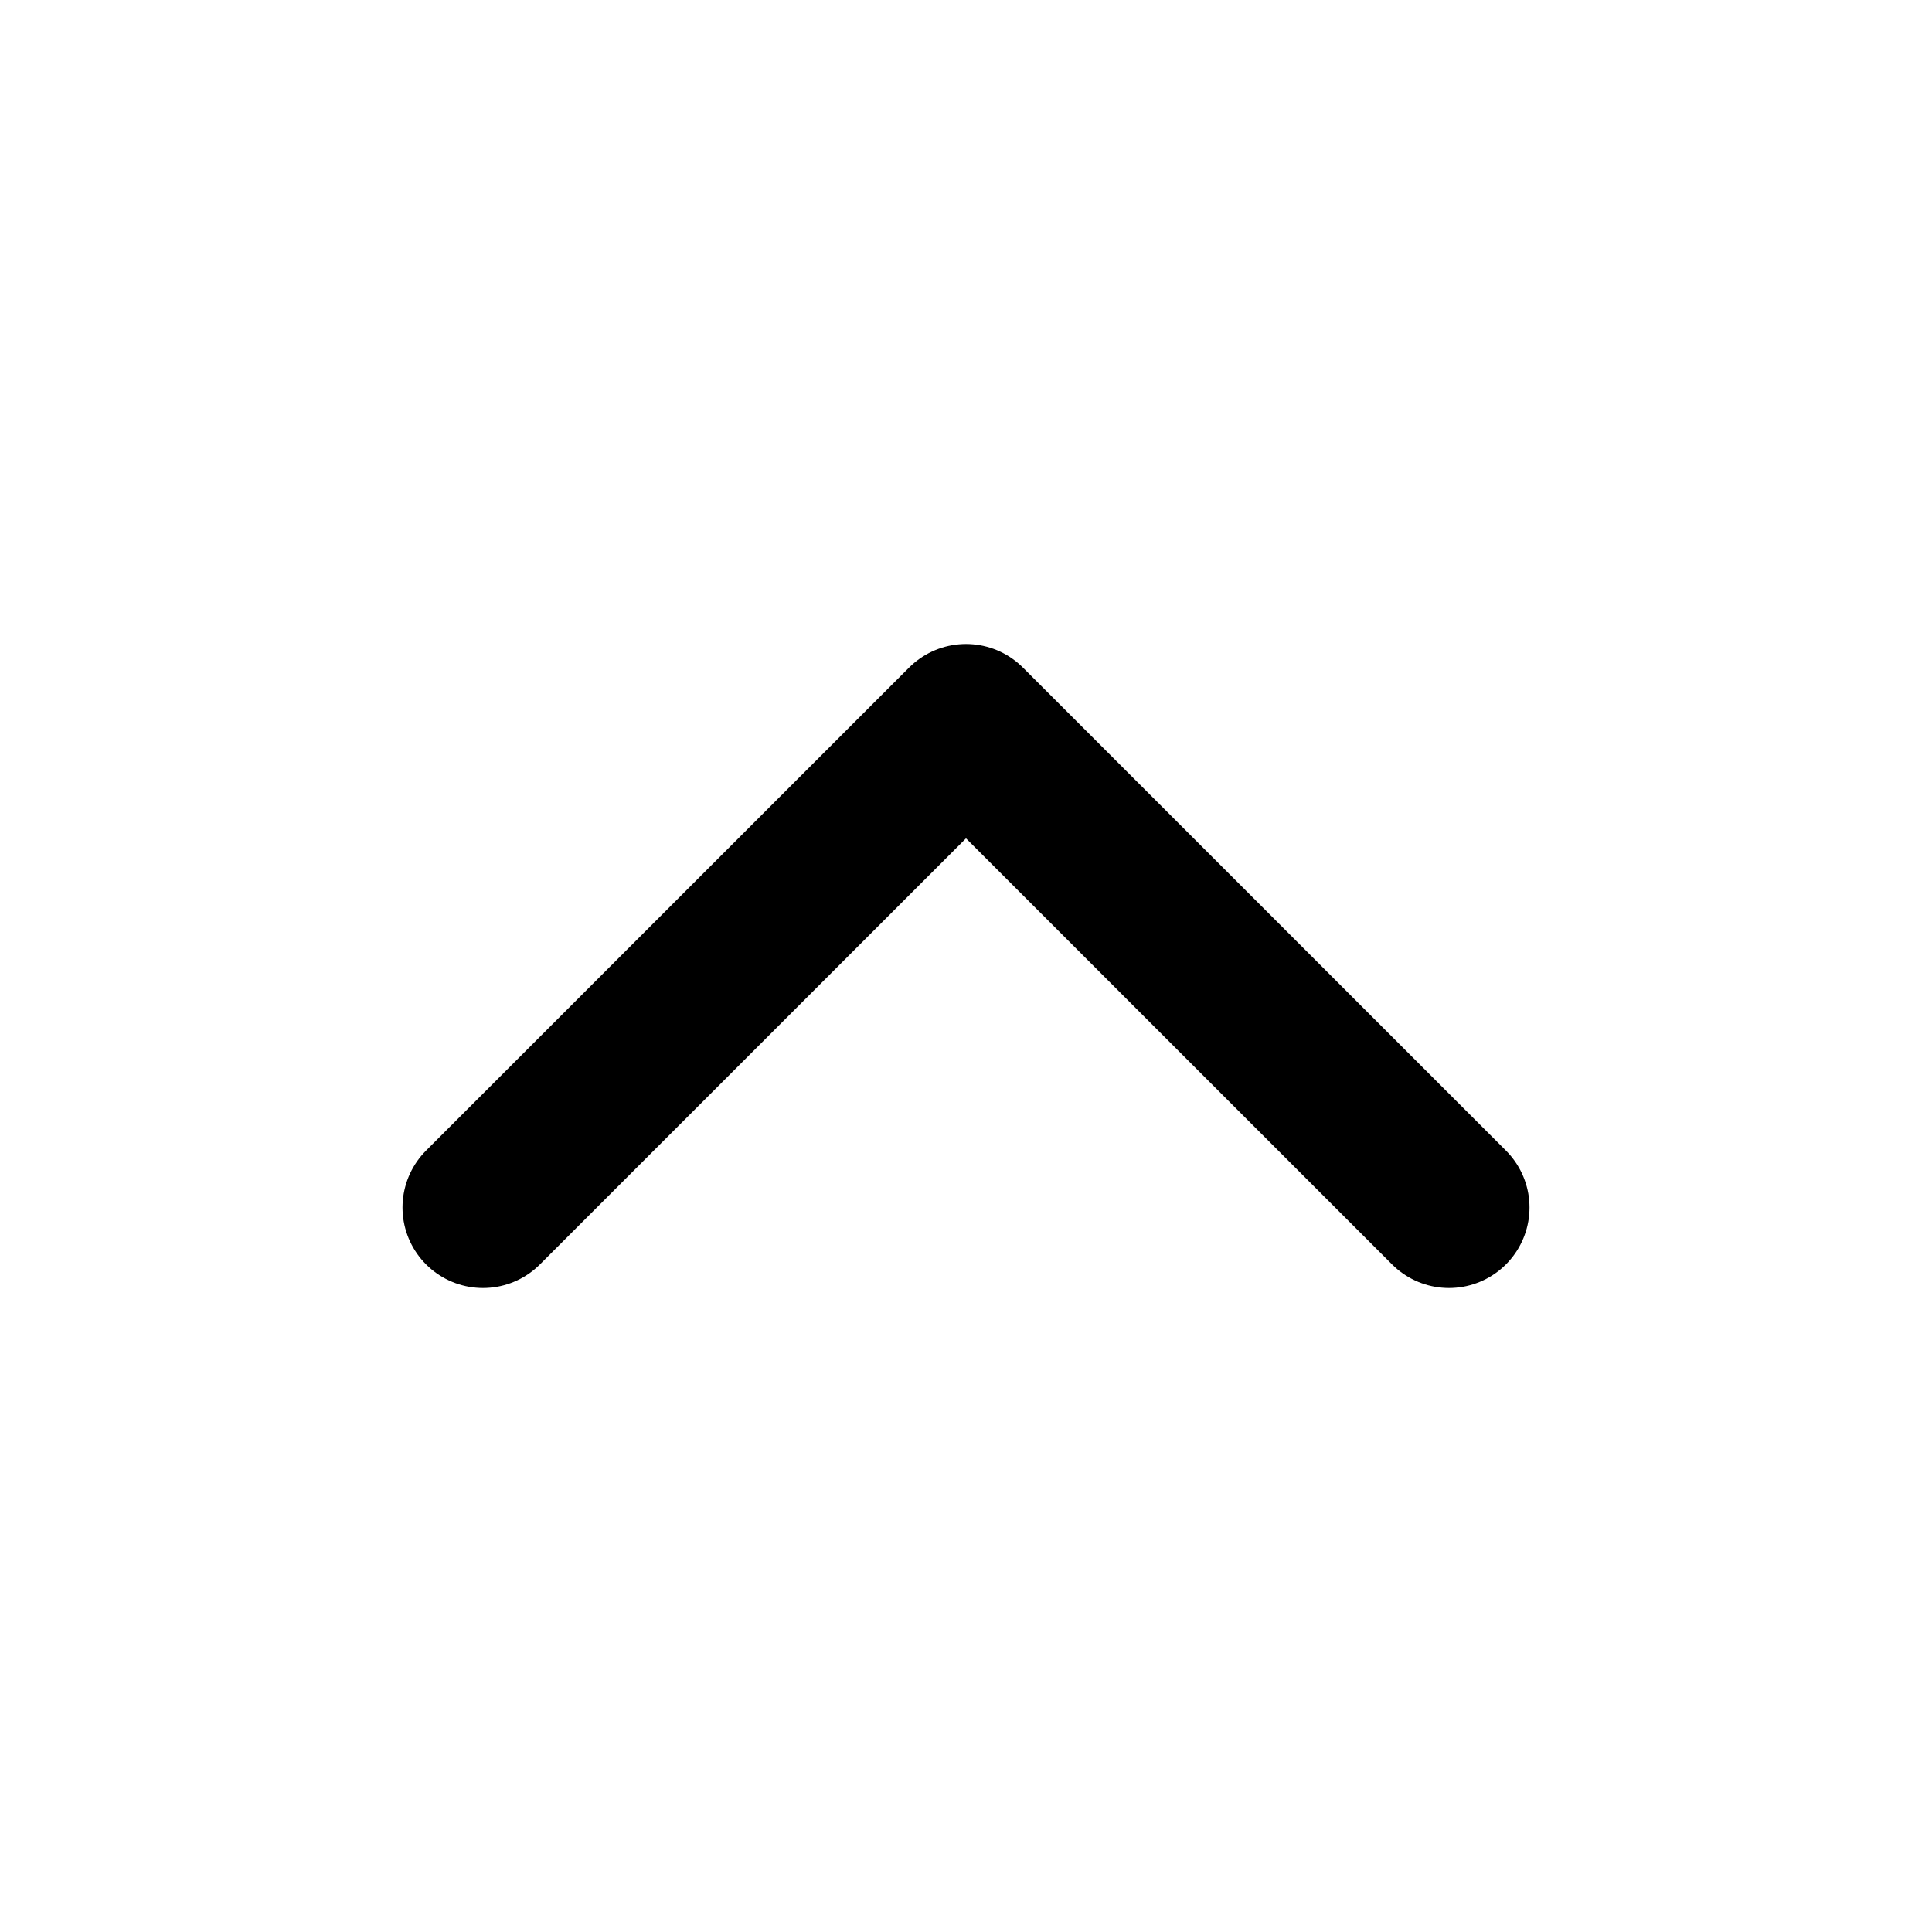
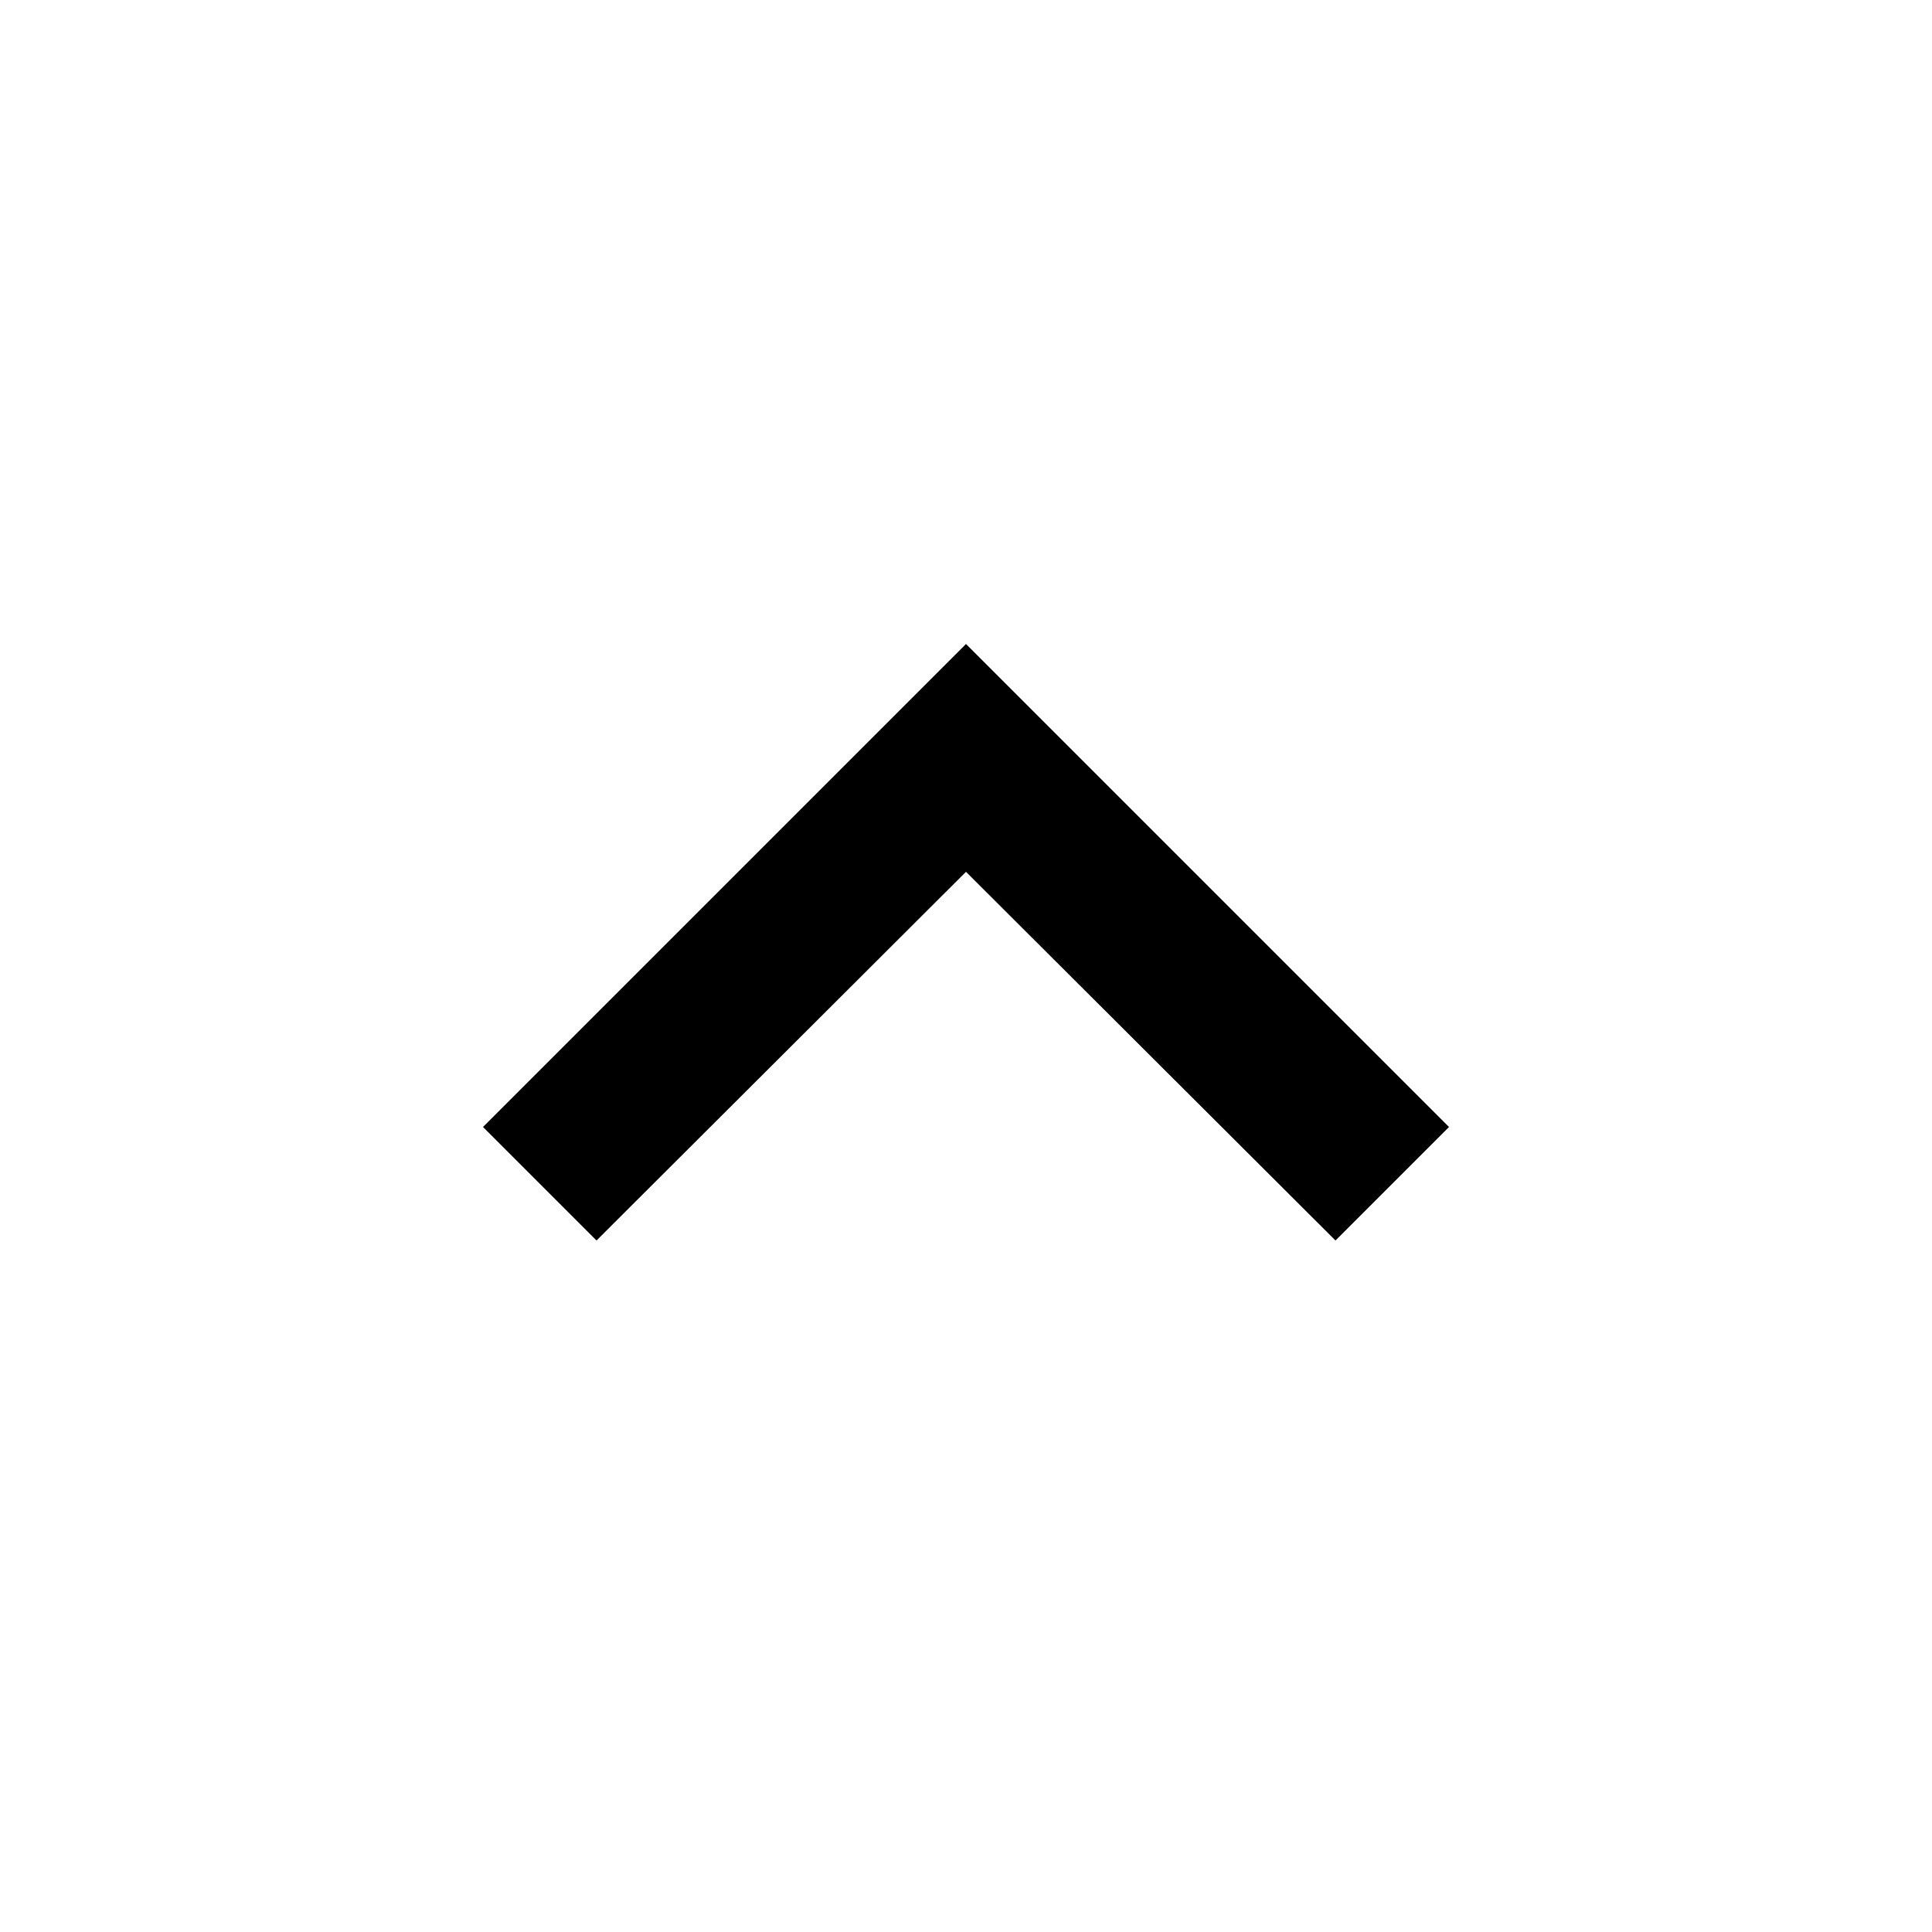
- <svg xmlns="http://www.w3.org/2000/svg" width="24" height="24" viewBox="0 0 24 24" fill="none" stroke="currentColor" stroke-width="2" stroke-linecap="round" stroke-linejoin="round" class="feather feather-chevron-up">
-   <polyline points="18 15 12 9 6 15" />
+ <svg xmlns="http://www.w3.org/2000/svg" viewBox="0 0 24 24" class="icon icon-chevron-up">
+   <path fill="currentColor" d="M12 8l-6 6 1.41 1.41L12 10.83l4.59 4.58L18 14z" />
+   <path d="M0 0h24v24H0z" fill="none" />
</svg>
